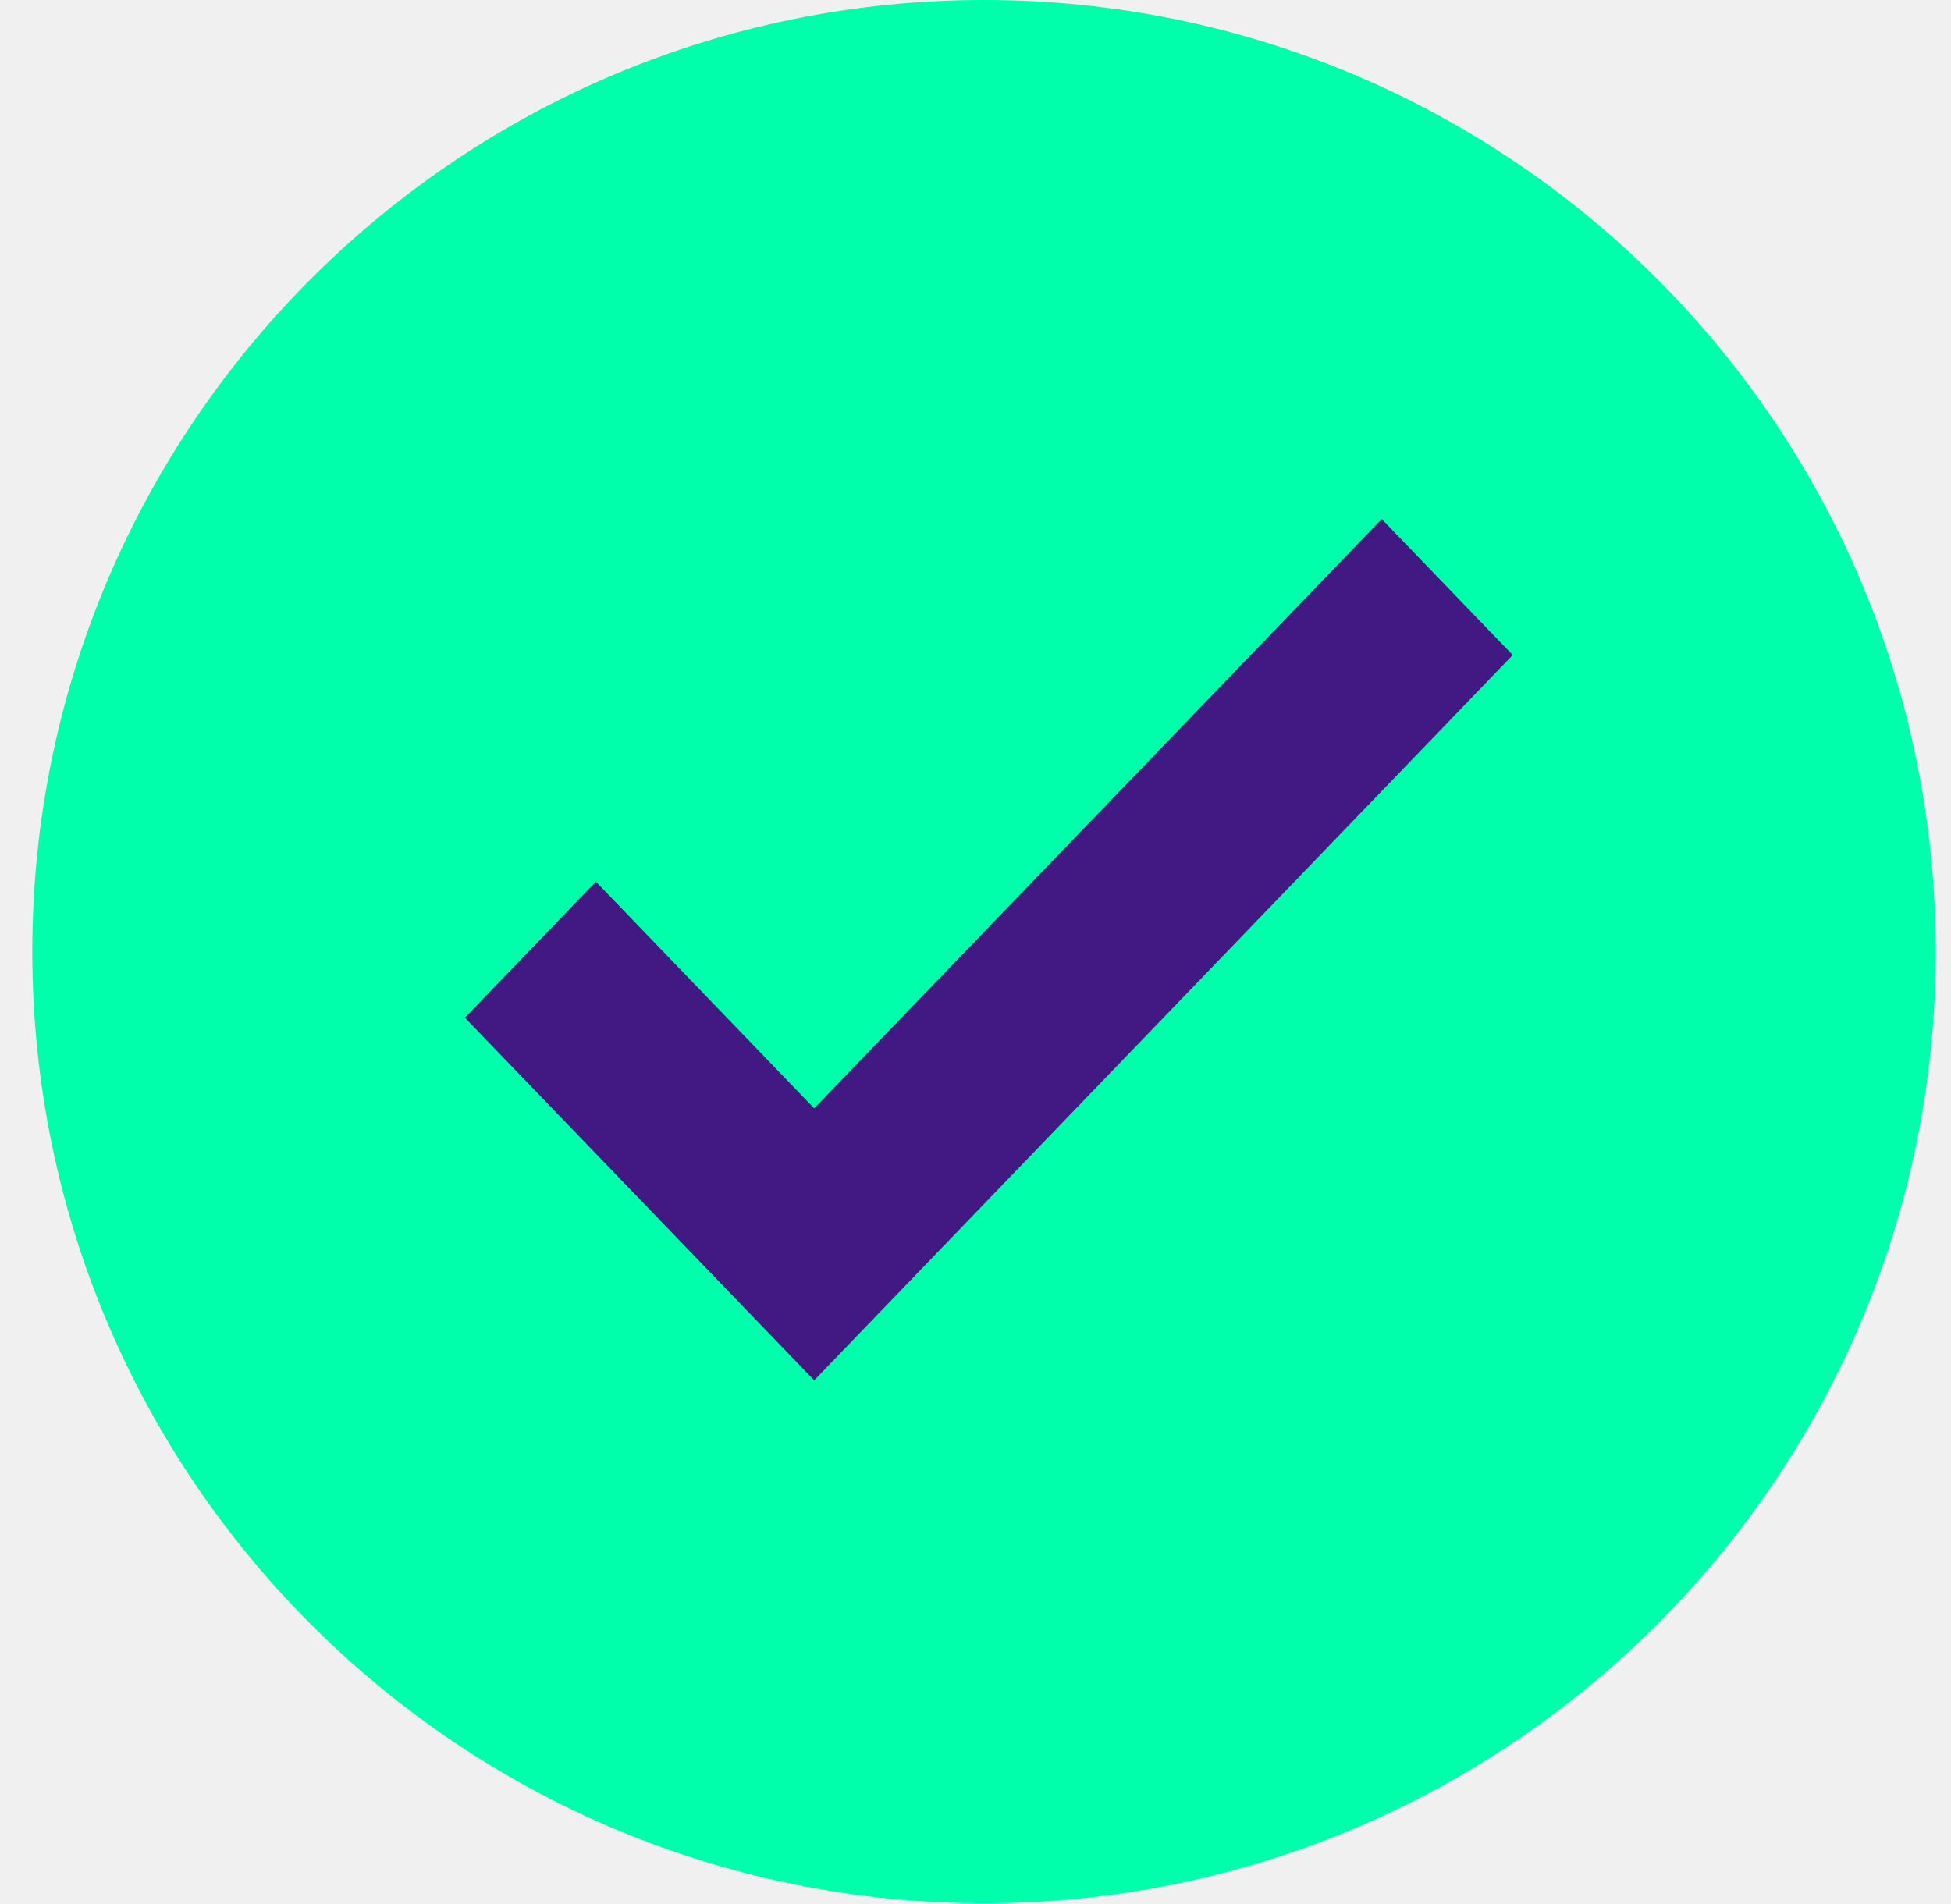
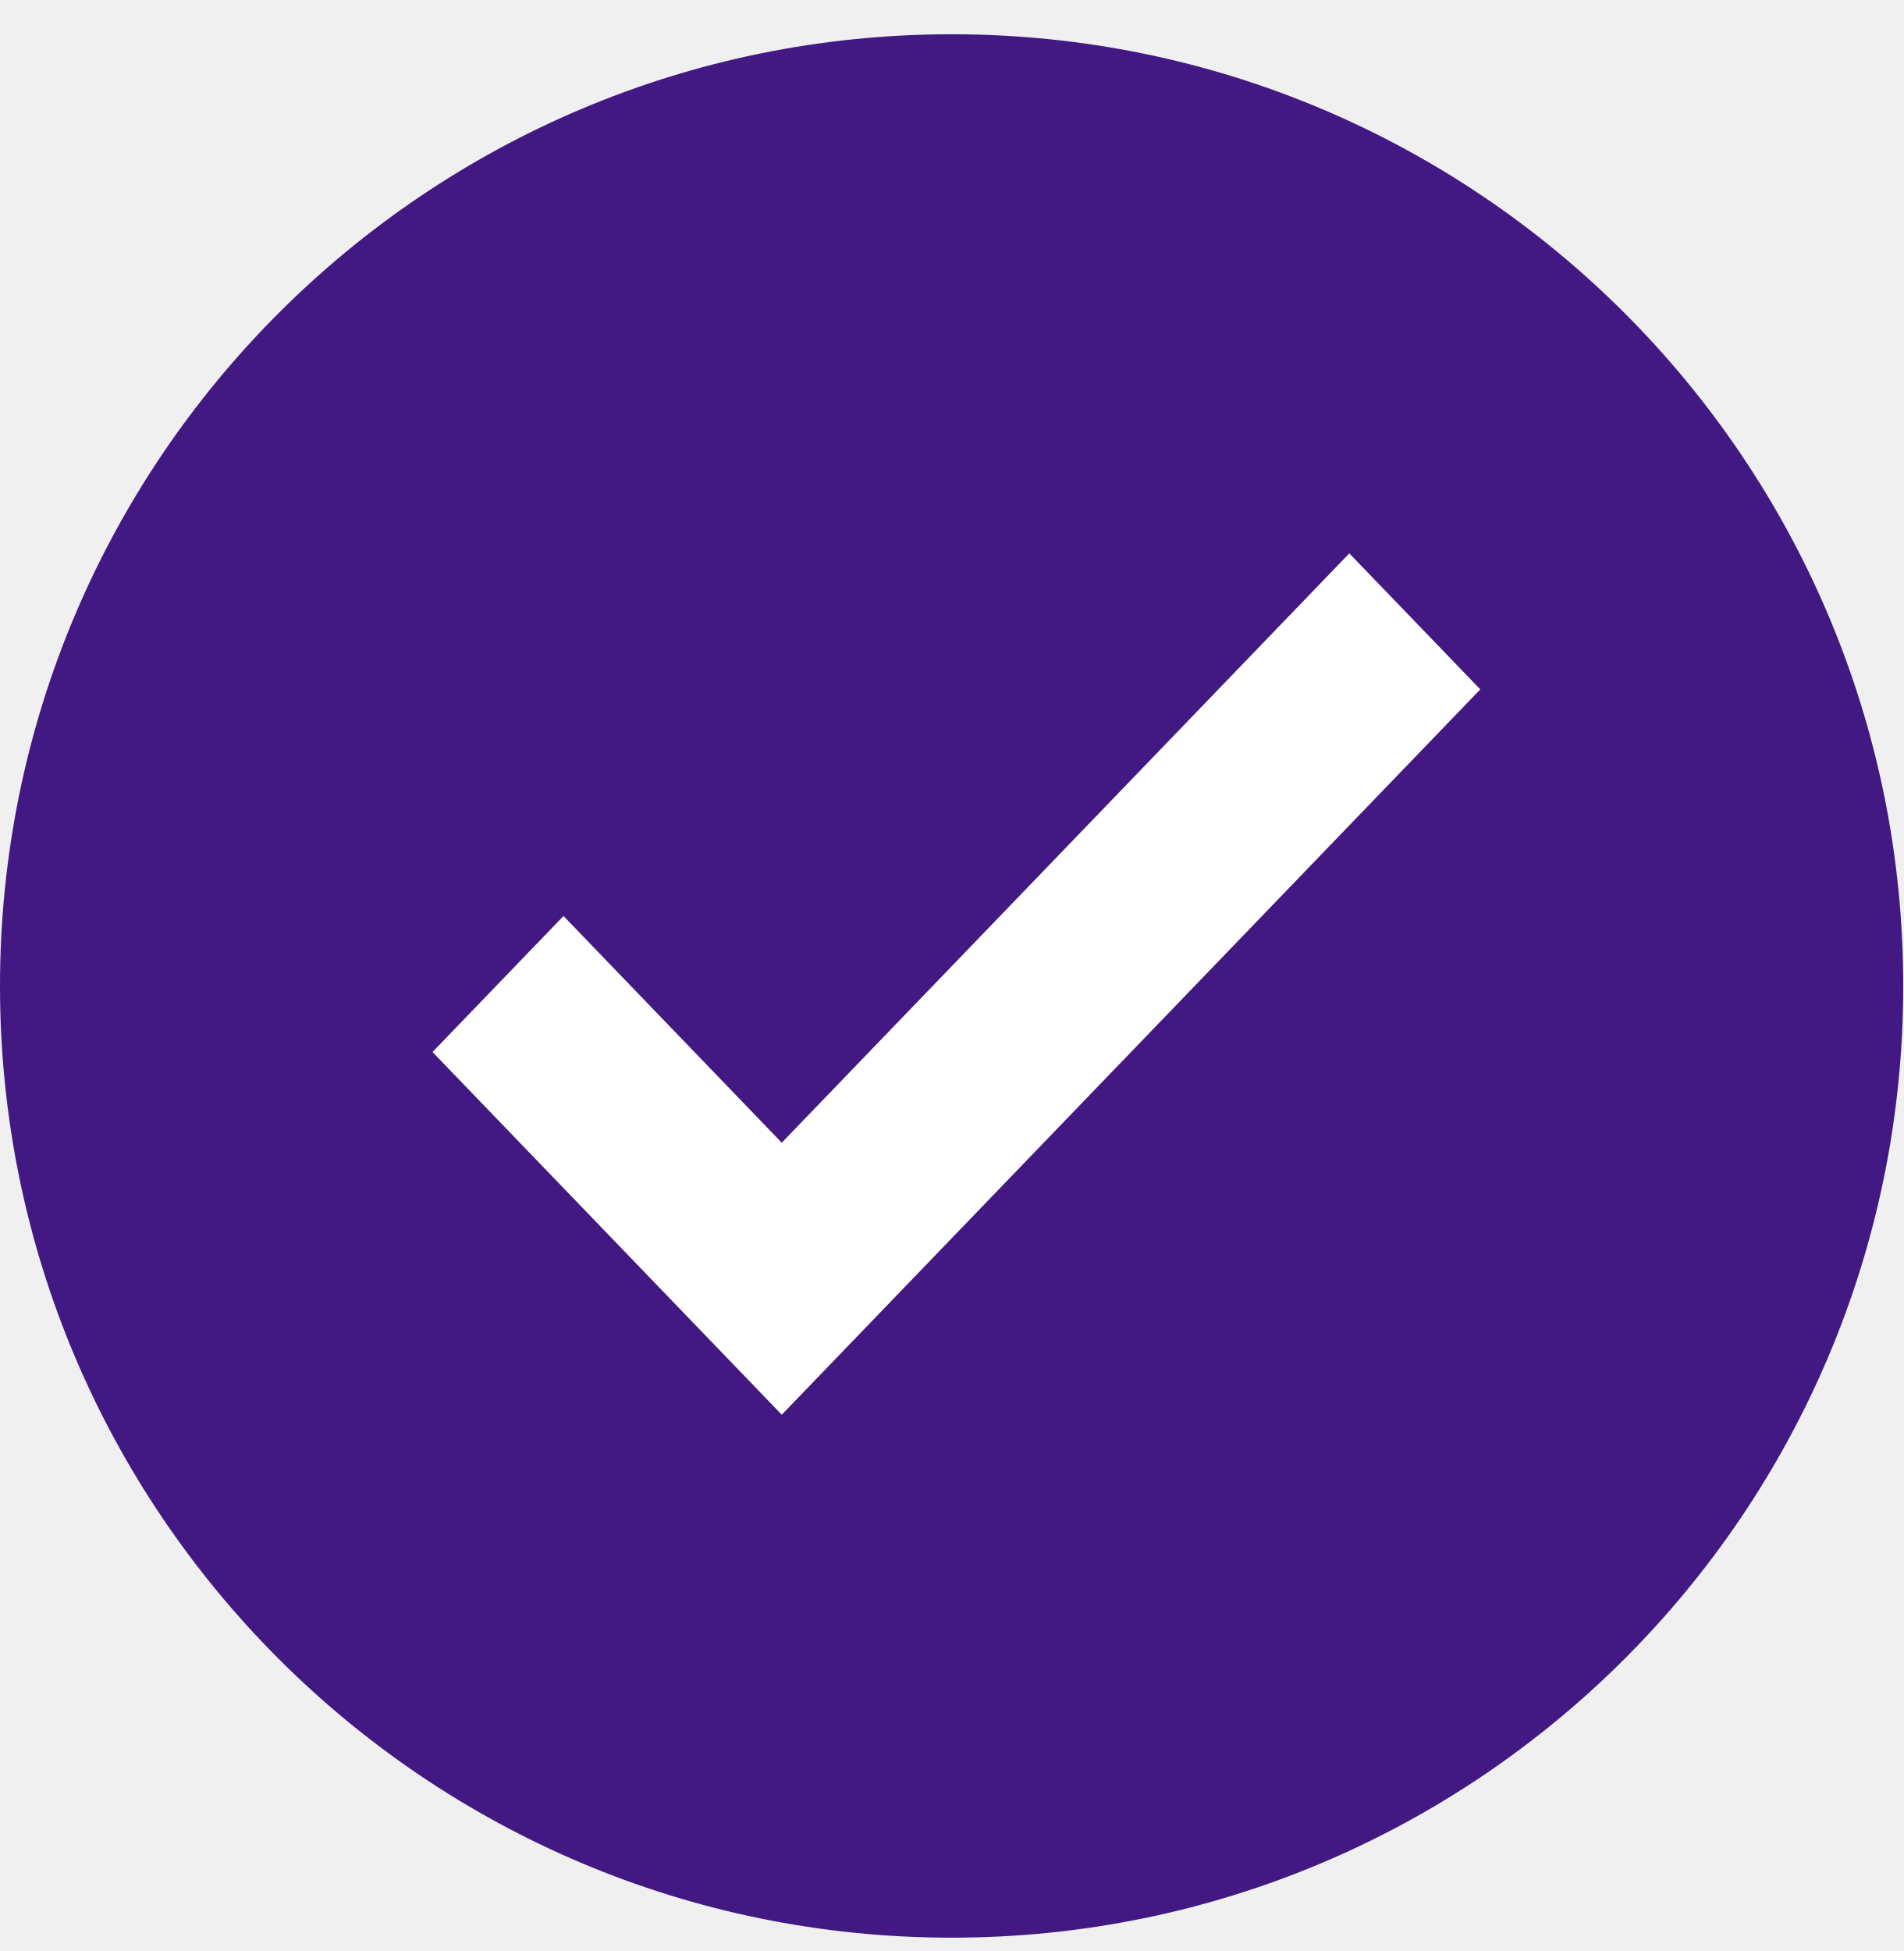
- <svg xmlns="http://www.w3.org/2000/svg" width="41" height="40" viewBox="0 0 41 40" fill="none">
-   <circle cx="20.679" cy="20" r="20" fill="#00FFAA" />
-   <path d="M12.522 18.53L9.77 21.389L17.11 29.01L31.79 13.767L29.037 10.909L17.11 23.294L12.522 18.53Z" fill="#421983" />
+ <svg xmlns="http://www.w3.org/2000/svg" width="40" height="41" viewBox="0 0 40 41" fill="none">
+   <circle cx="20" cy="20.72" r="20" fill="#421983" />
+   <path d="M11.843 19.25L9.09 22.108L16.43 29.73L31.111 14.487L28.358 11.629L16.43 24.014L11.843 19.25Z" fill="white" />
</svg>
